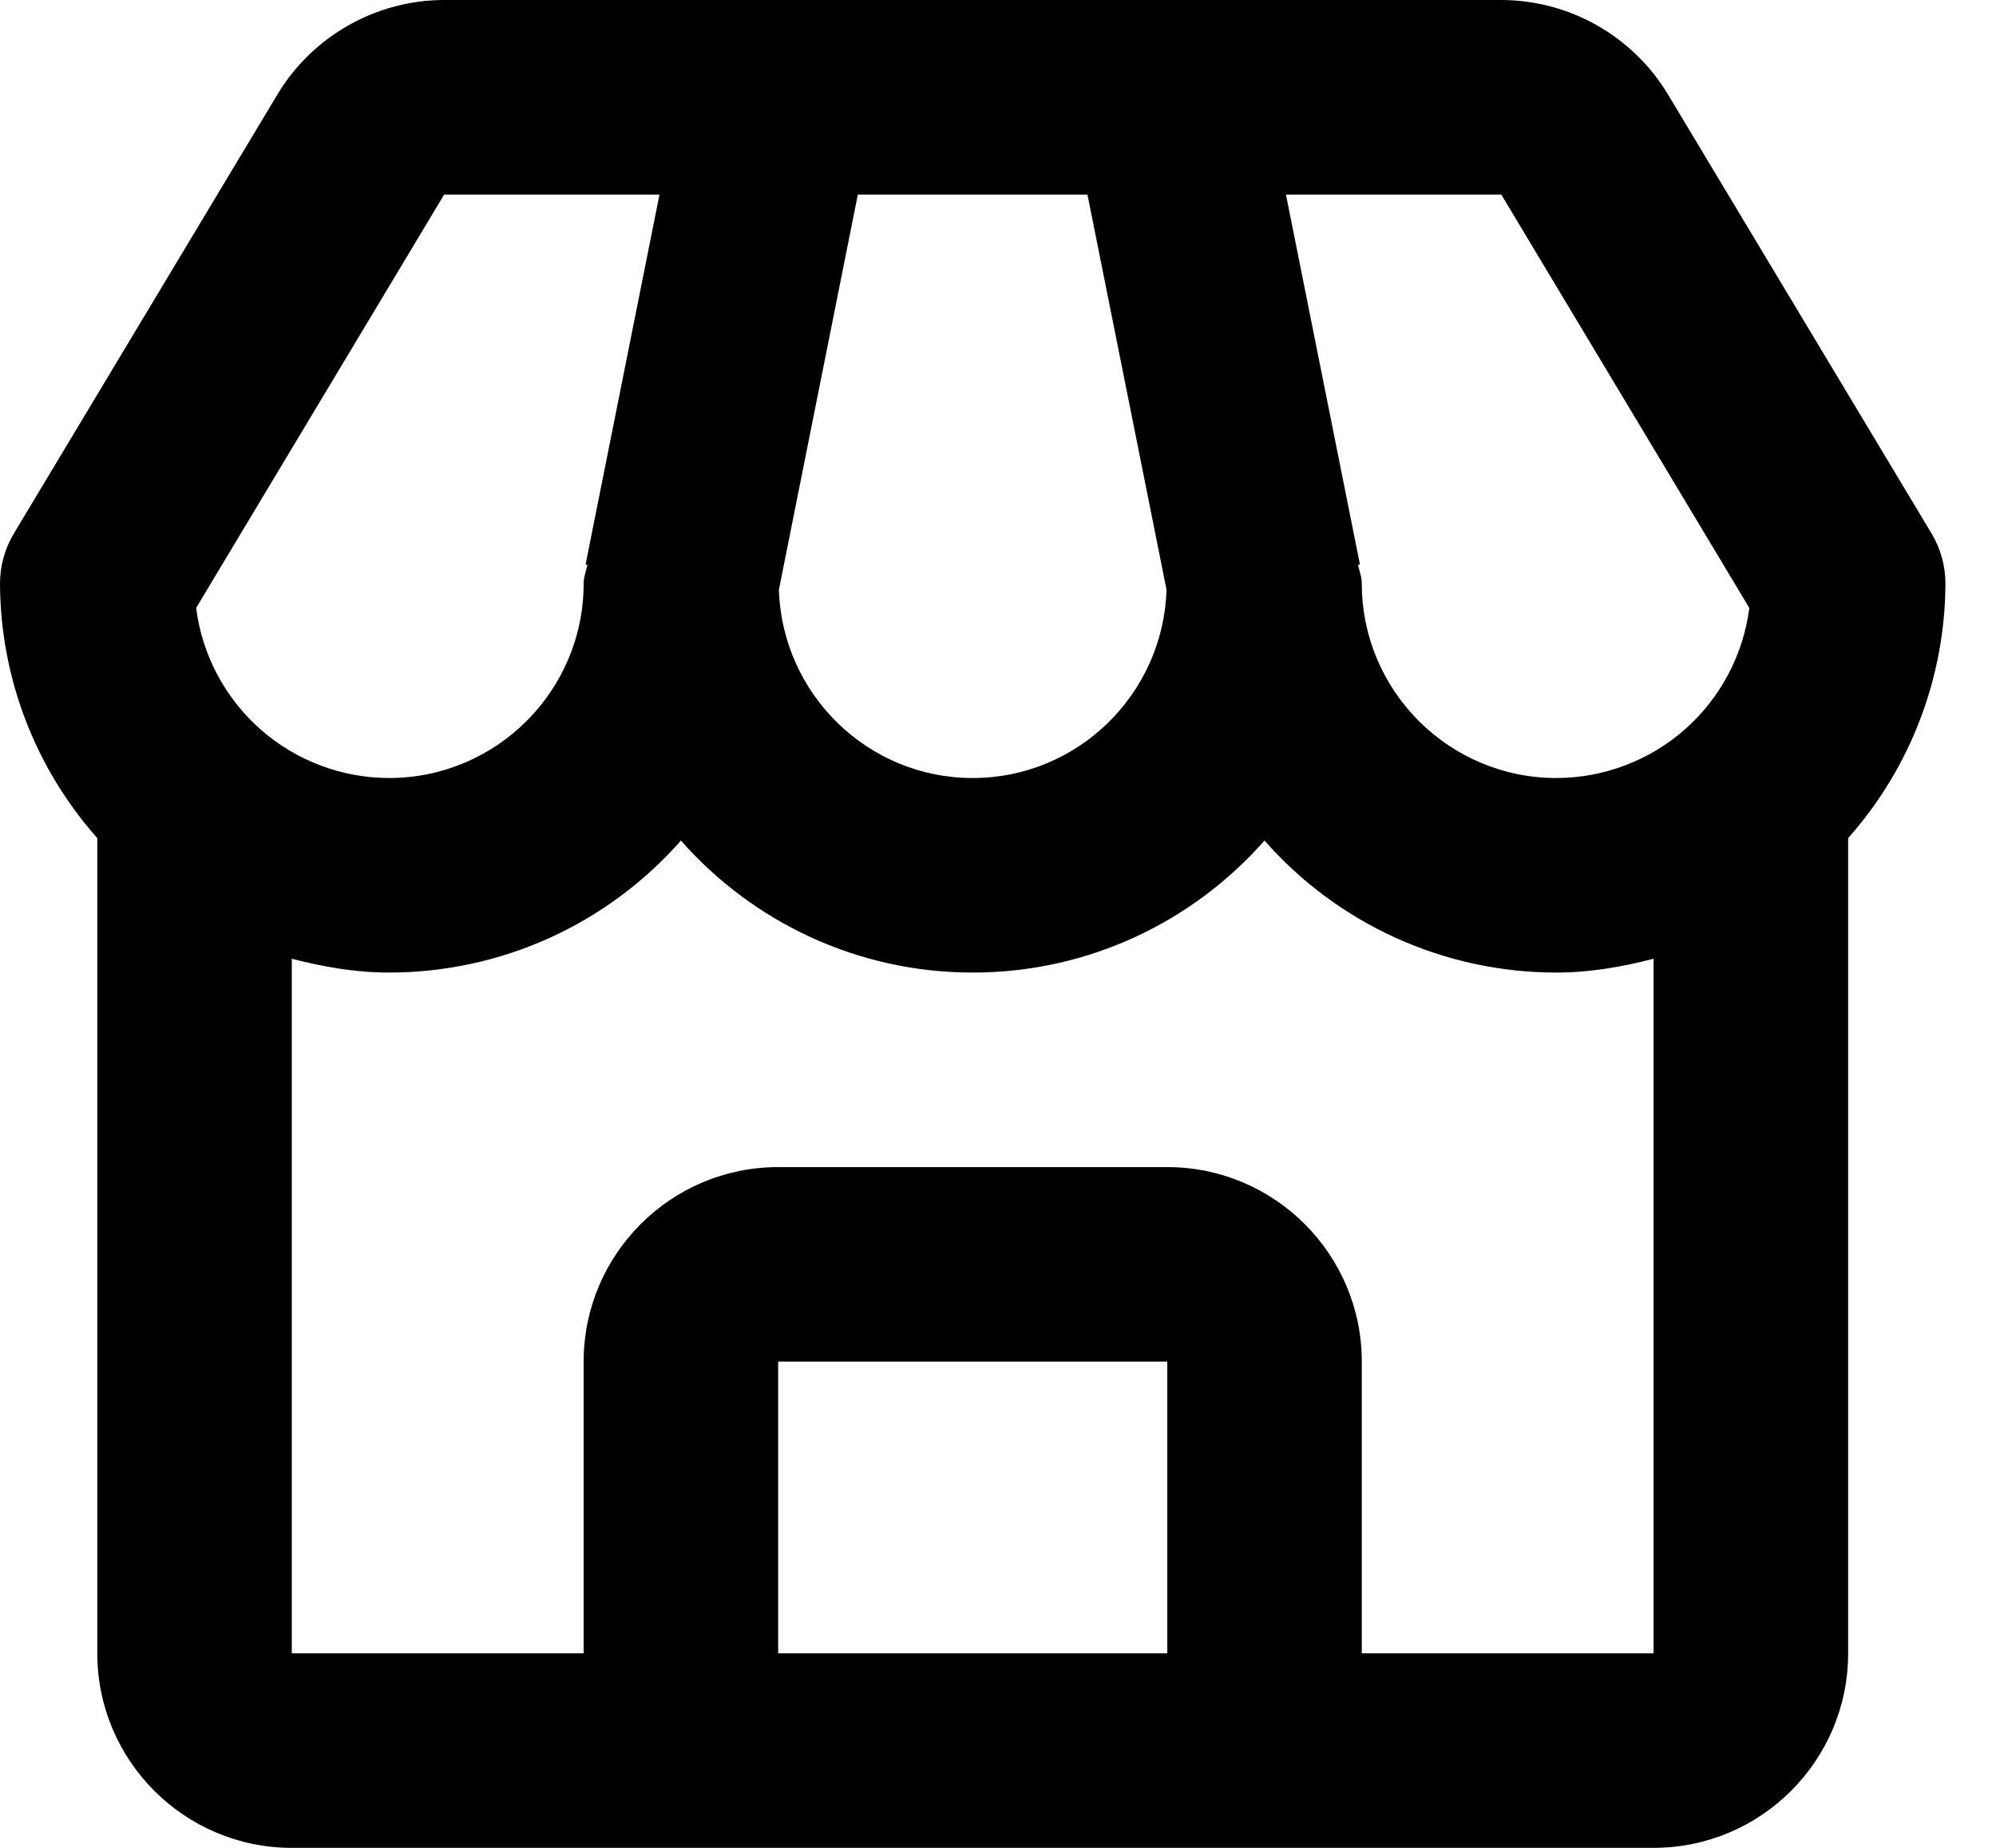
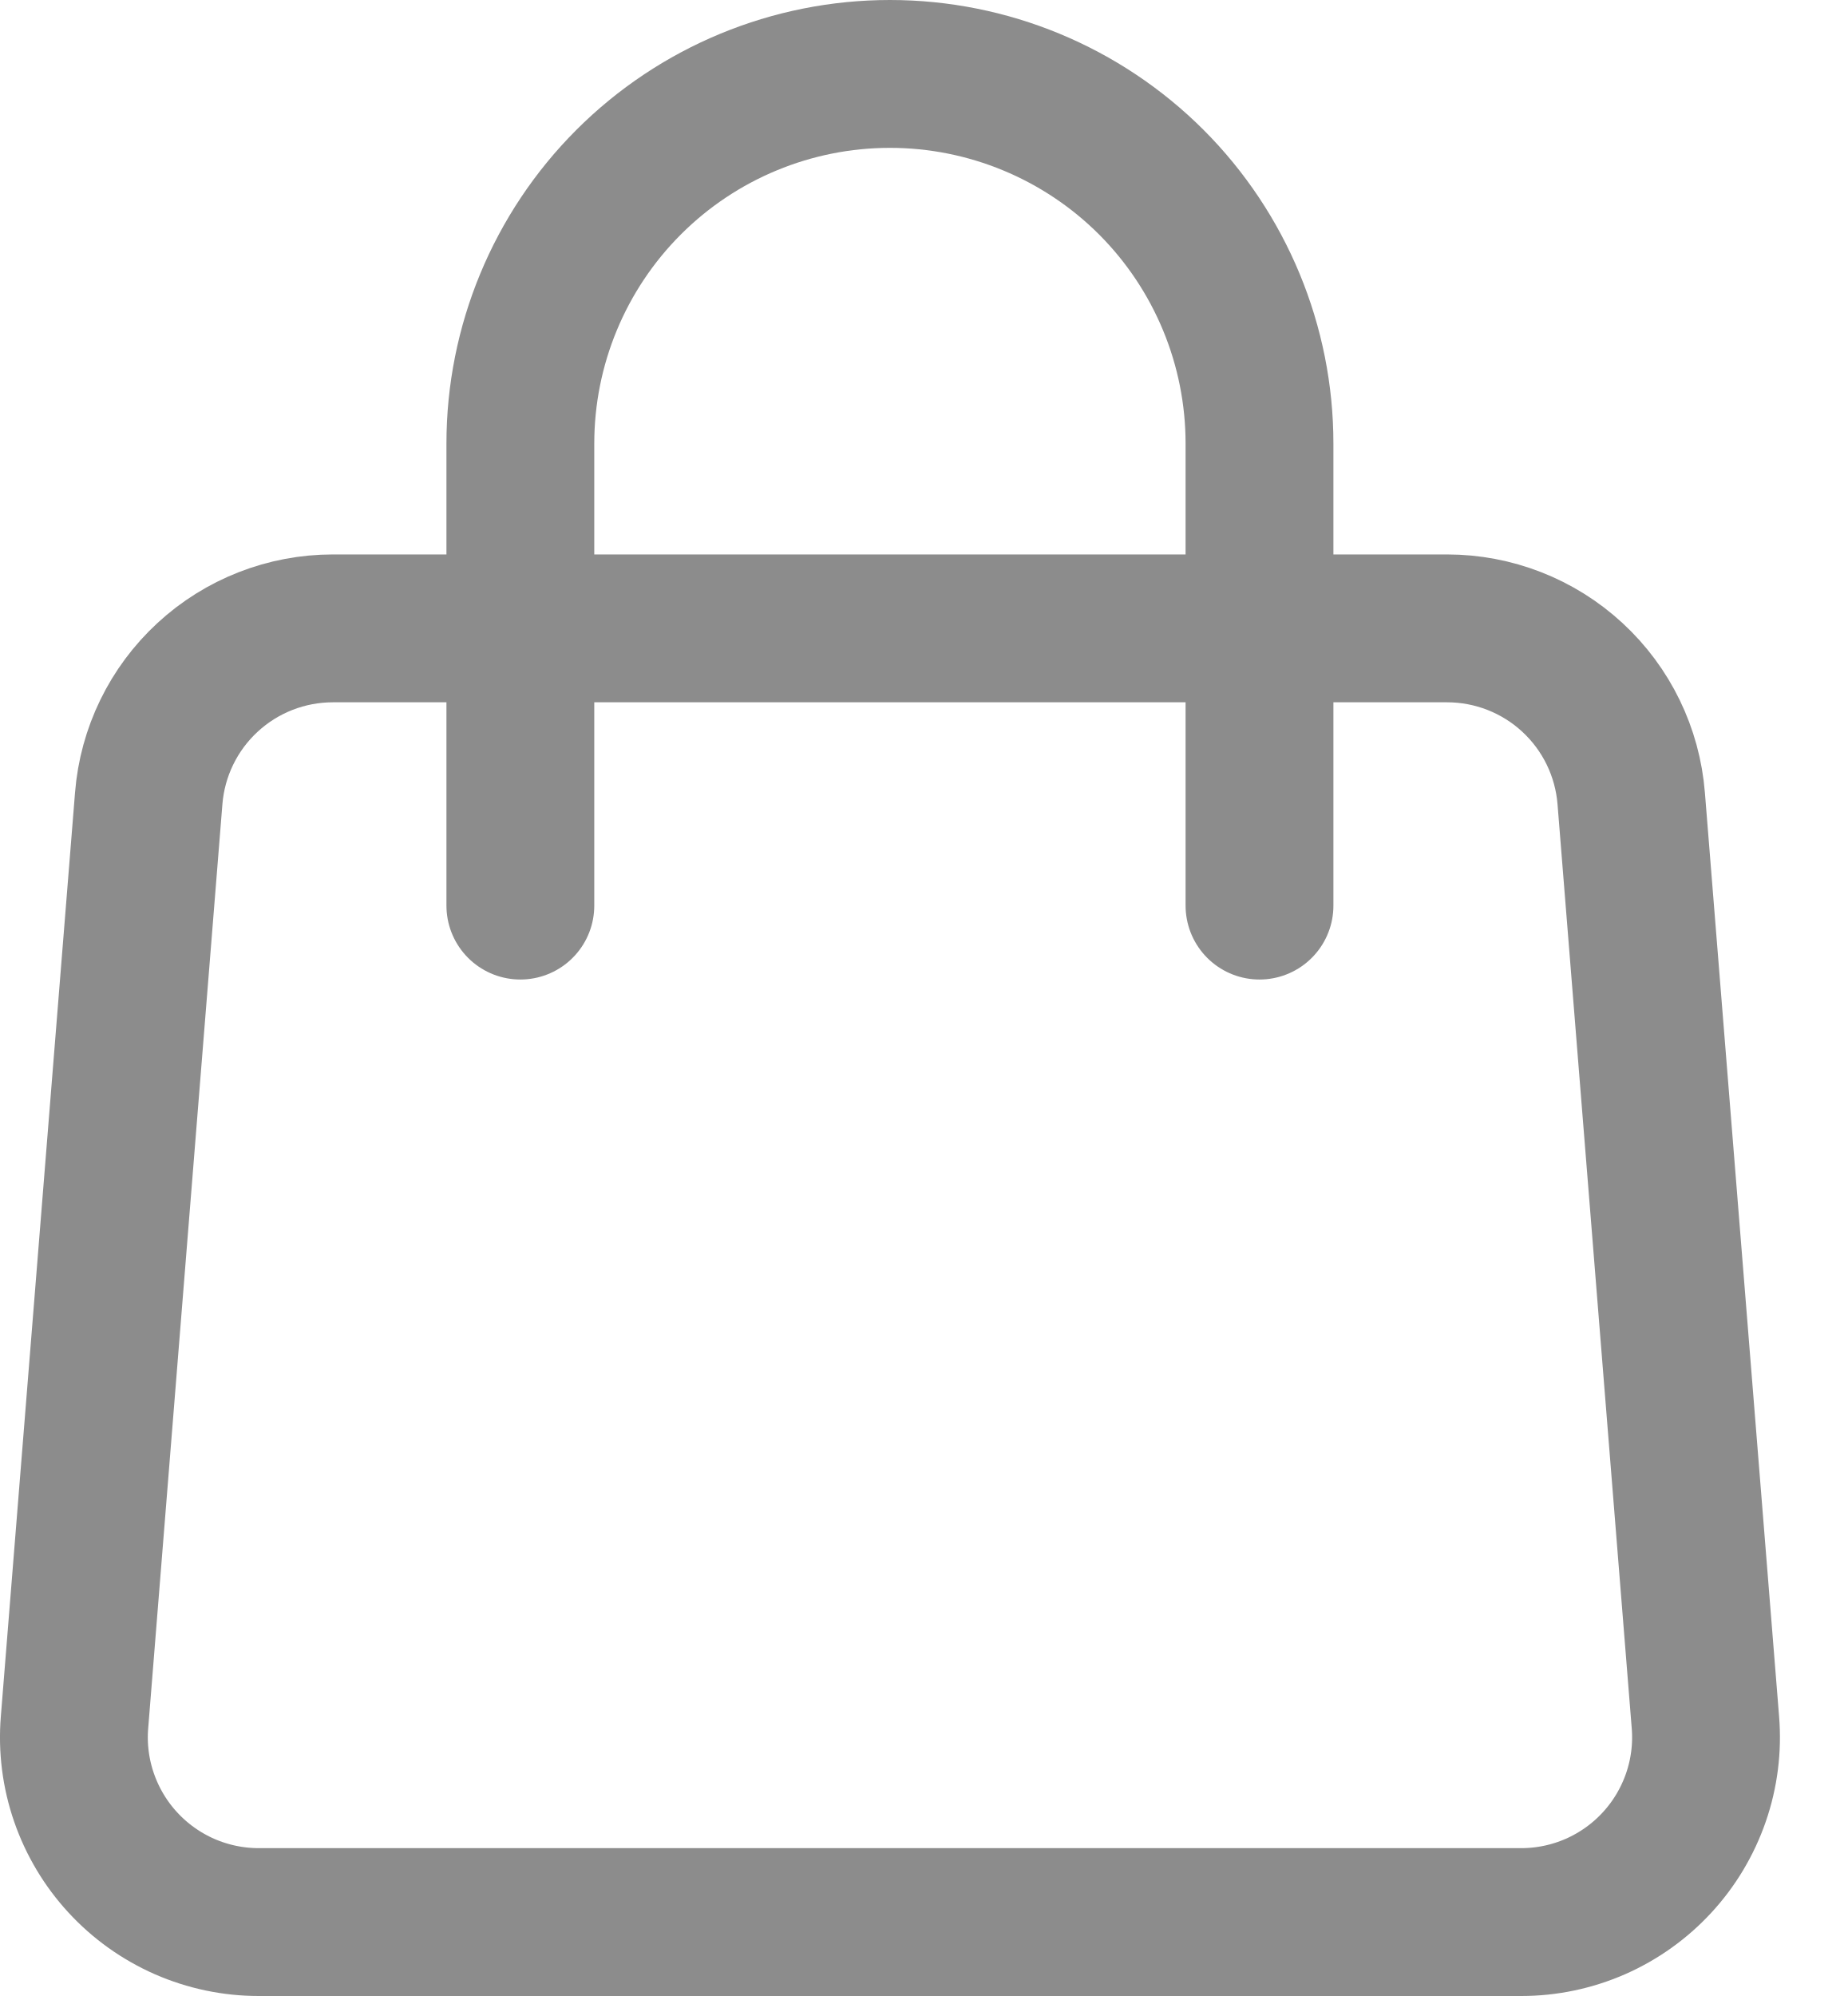
- <svg xmlns="http://www.w3.org/2000/svg" width="27" height="25" viewBox="0 0 27 25" fill="none">
-   <path d="M22.563 1.278C22.329 0.889 21.998 0.567 21.603 0.343C21.208 0.119 20.762 0.001 20.308 0H6.008C5.089 0 4.225 0.489 3.753 1.278L0.188 7.217C0.065 7.422 -0 7.656 7.60104e-07 7.895C0.005 9.165 0.473 10.389 1.316 11.339V22.368C1.316 23.82 2.496 25 3.947 25H22.368C23.82 25 25 23.82 25 22.368V11.339C25.843 10.389 26.311 9.165 26.316 7.895C26.316 7.656 26.251 7.422 26.128 7.217L22.563 1.278ZM23.663 8.225C23.582 8.86 23.272 9.444 22.792 9.868C22.311 10.291 21.693 10.525 21.053 10.526C19.601 10.526 18.421 9.346 18.421 7.895C18.421 7.805 18.388 7.726 18.37 7.642L18.396 7.637L17.395 2.632H20.308L23.663 8.225ZM11.604 2.632H14.71L15.78 7.98C15.734 9.391 14.579 10.526 13.158 10.526C11.737 10.526 10.582 9.391 10.536 7.98L11.604 2.632ZM6.008 2.632H8.921L7.921 7.637L7.947 7.642C7.928 7.726 7.895 7.805 7.895 7.895C7.895 9.346 6.714 10.526 5.263 10.526C4.623 10.525 4.004 10.291 3.524 9.868C3.044 9.444 2.734 8.86 2.653 8.225L6.008 2.632ZM10.526 22.368V18.421H15.79V22.368H10.526ZM18.421 22.368V18.421C18.421 16.97 17.241 15.79 15.79 15.79H10.526C9.075 15.79 7.895 16.97 7.895 18.421V22.368H3.947V12.971C4.37 13.08 4.805 13.158 5.263 13.158C6.01 13.158 6.749 12.999 7.43 12.691C8.11 12.383 8.717 11.934 9.211 11.372C10.175 12.467 11.588 13.158 13.158 13.158C14.728 13.158 16.141 12.467 17.105 11.372C17.598 11.934 18.206 12.383 18.886 12.691C19.567 12.999 20.305 13.158 21.053 13.158C21.511 13.158 21.946 13.08 22.368 12.971V22.368H18.421Z" fill="black" />
+ <svg xmlns="http://www.w3.org/2000/svg" width="25" height="27" viewBox="0 0 25 27" fill="none">
+   <path d="M2.012 10.8C2.062 10.174 2.346 9.589 2.808 9.163C3.27 8.736 3.876 8.5 4.504 8.5H19.577C20.205 8.5 20.811 8.736 21.273 9.163C21.735 9.589 22.019 10.174 22.069 10.8L23.073 23.3C23.101 23.644 23.057 23.99 22.944 24.316C22.831 24.642 22.652 24.942 22.418 25.195C22.184 25.449 21.9 25.651 21.584 25.79C21.268 25.928 20.927 26 20.582 26H3.499C3.154 26 2.813 25.928 2.497 25.79C2.181 25.651 1.897 25.449 1.663 25.195C1.429 24.942 1.25 24.642 1.137 24.316C1.024 23.99 0.98 23.644 1.008 23.3L2.012 10.8V10.8Z" stroke="#8C8C8C" stroke-width="2" stroke-linecap="round" stroke-linejoin="round" />
+   <path d="M17.04 12.25V6C17.04 4.674 16.513 3.402 15.576 2.464C14.638 1.527 13.366 1 12.04 1C10.714 1 9.442 1.527 8.505 2.464C7.567 3.402 7.04 4.674 7.04 6V12.25" stroke="#8C8C8C" stroke-width="2" stroke-linecap="round" stroke-linejoin="round" />
</svg>
